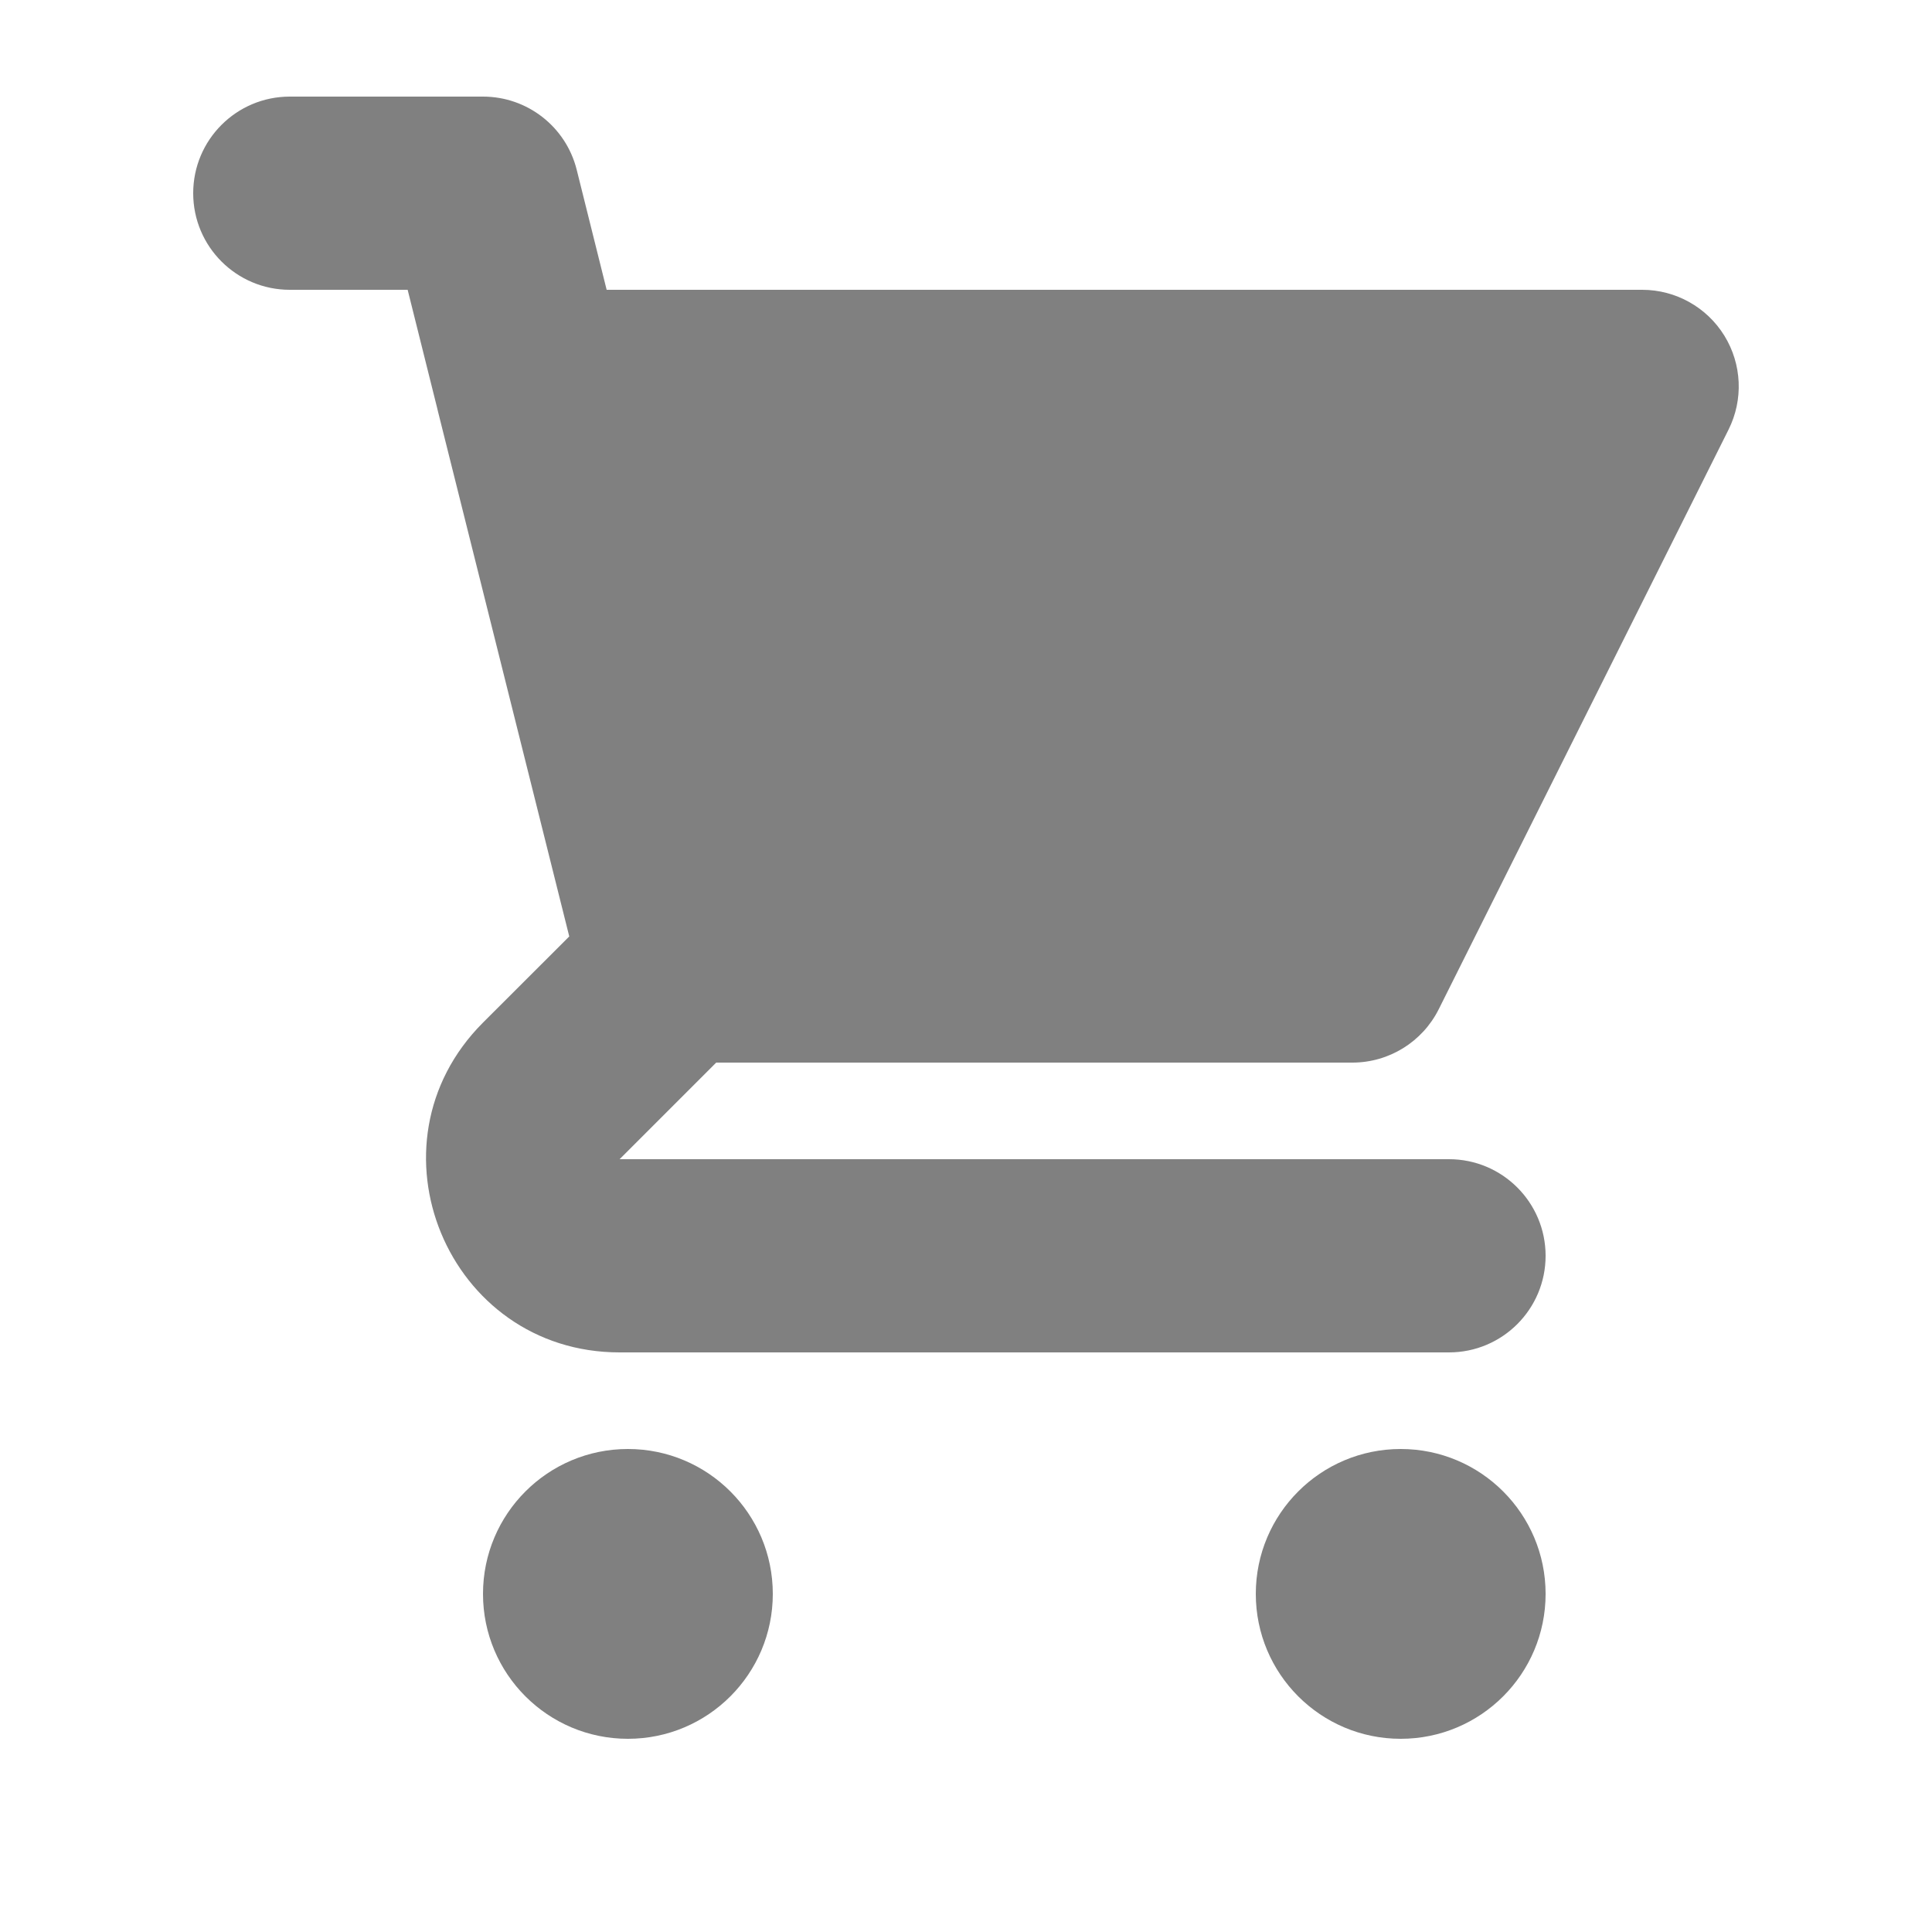
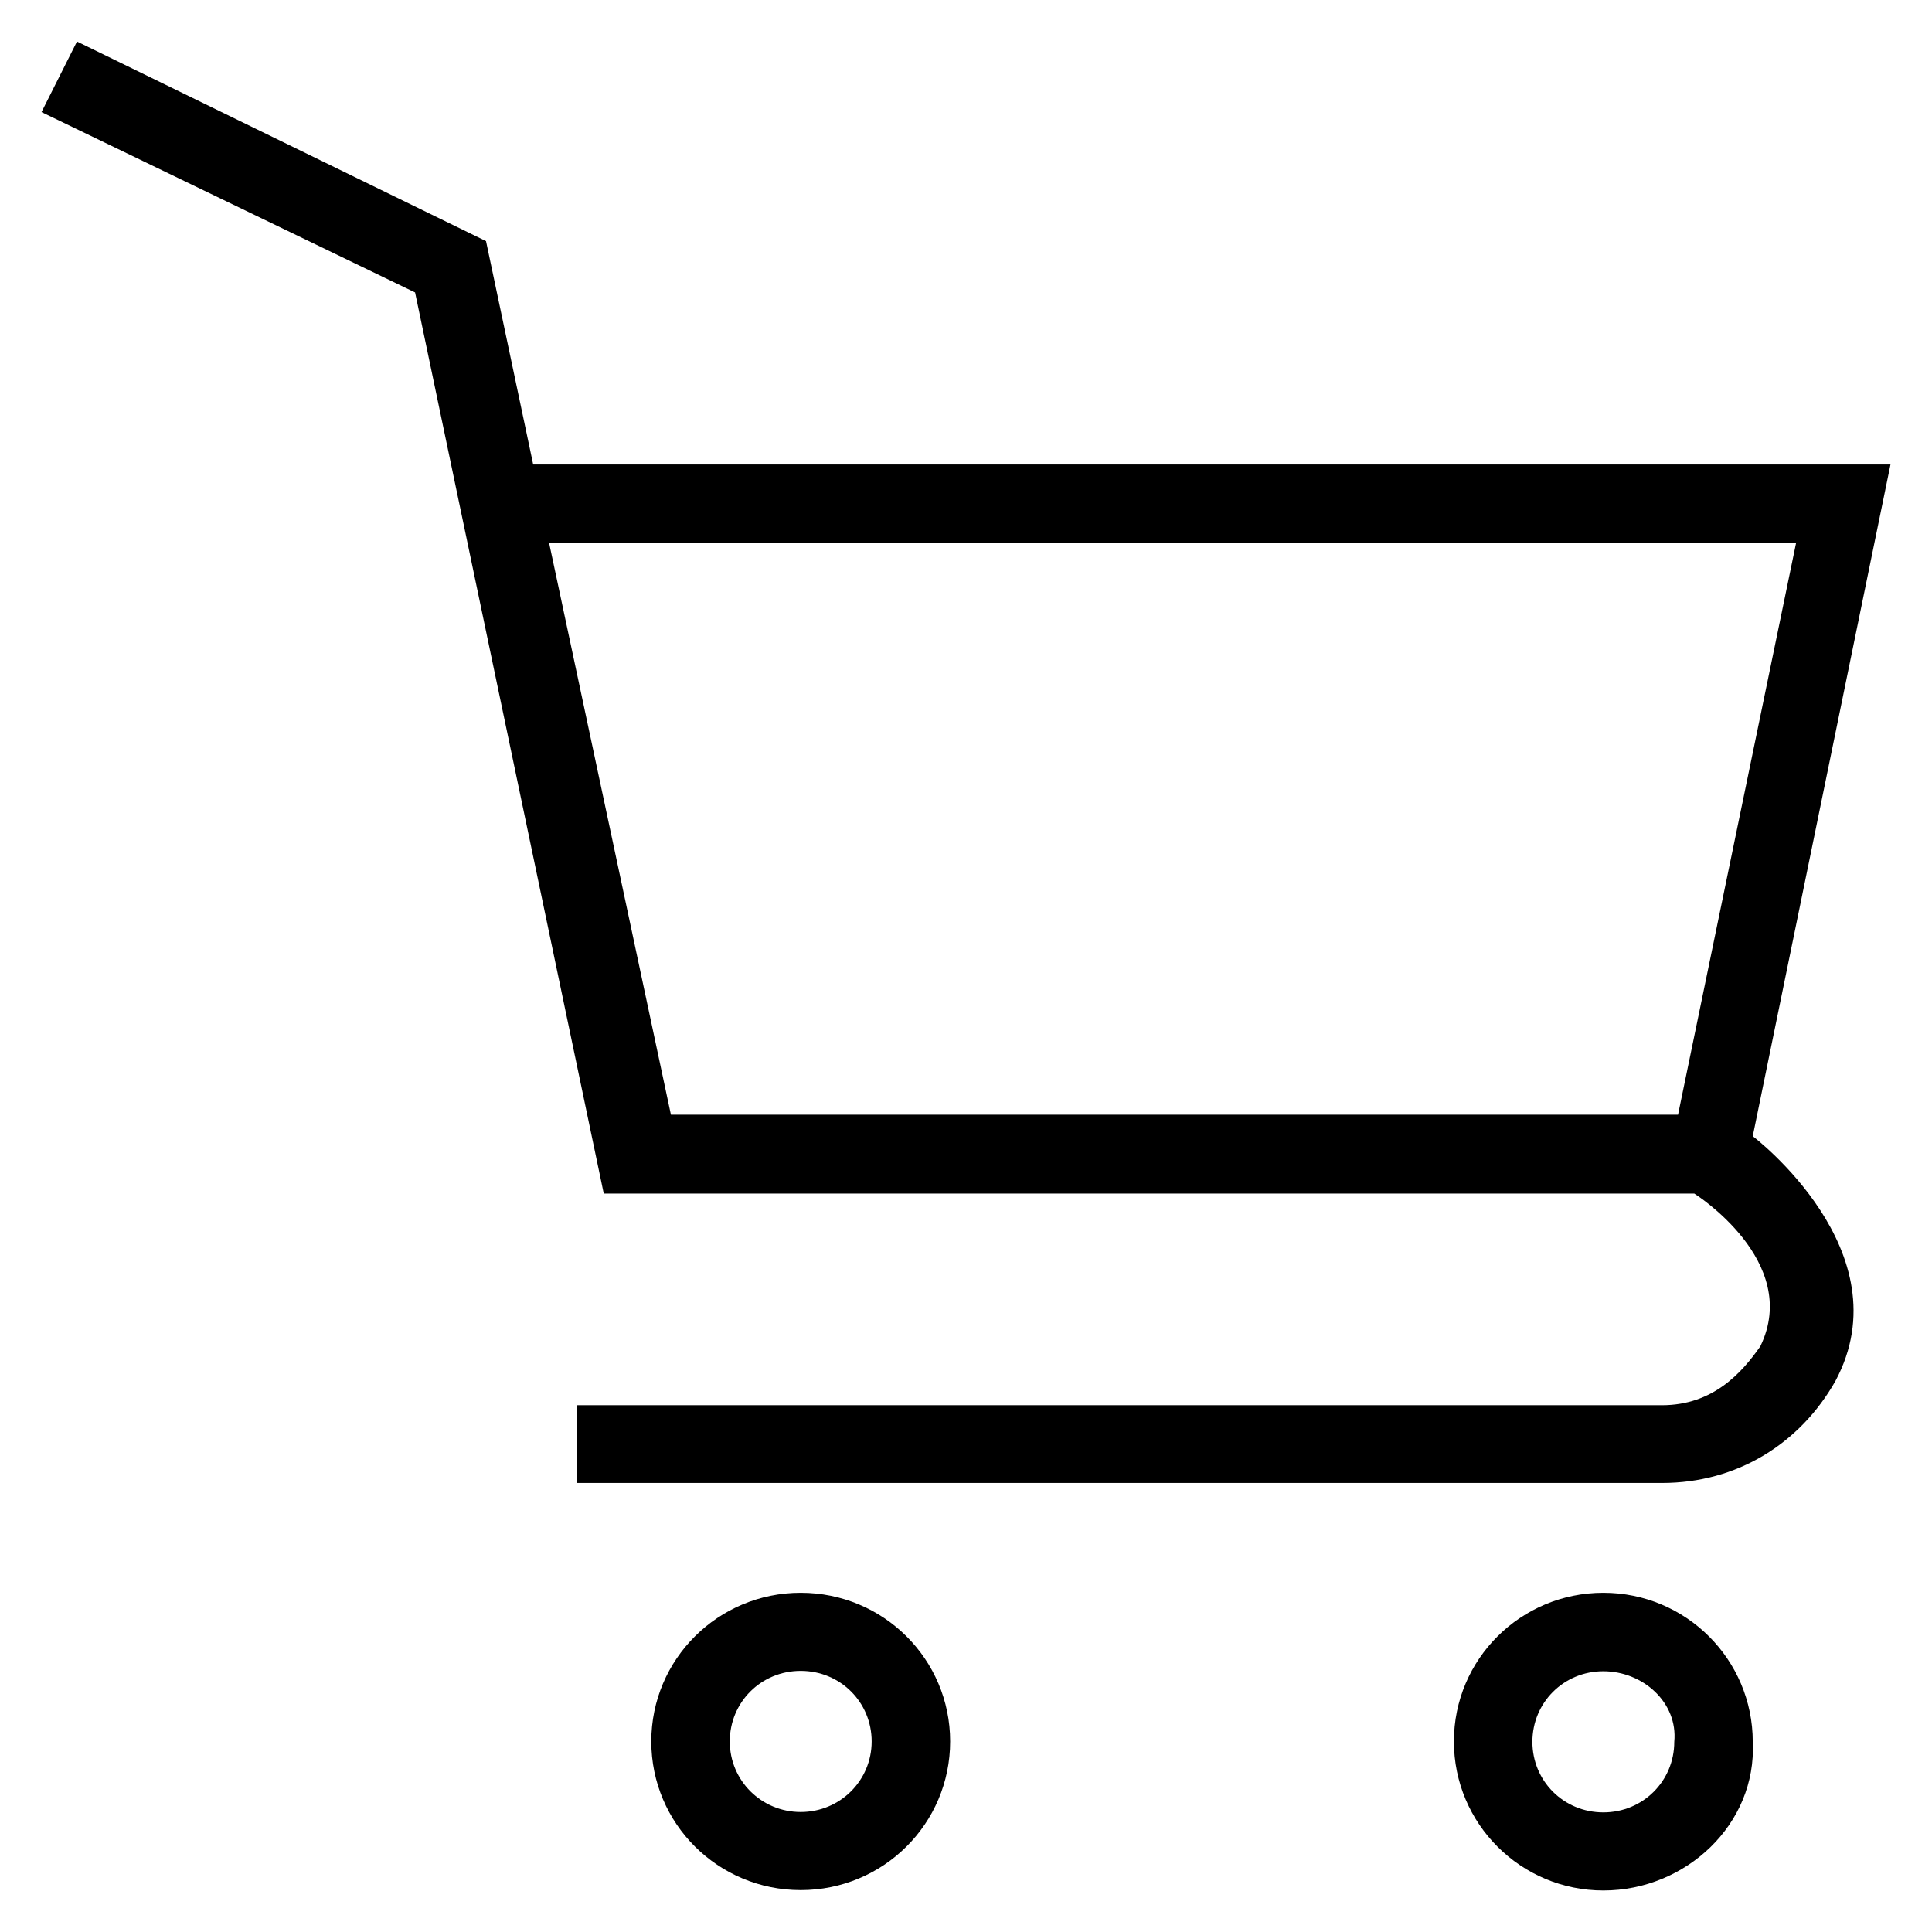
- <svg xmlns="http://www.w3.org/2000/svg" viewBox="0 0 20 20" fill="gray" width="24" height="24">
-   <path d="M3 1a1 1 0 000 2h1.22l.305 1.222a.997.997 0 00.01.042l1.358 5.43-.893.892C3.74 11.846 4.632 14 6.414 14H15a1 1 0 000-2H6.414l1-1H14a1 1 0 00.894-.553l3-6A1 1 0 0017 3H6.28l-.31-1.243A1 1 0 005 1H3zM16 16.5a1.5 1.5 0 11-3 0 1.5 1.5 0 013 0zM6.5 18a1.5 1.5 0 100-3 1.5 1.5 0 000 3z" />
+ <svg xmlns="http://www.w3.org/2000/svg" version="1.1" viewBox="0 0 512 512" enable-background="new 0 0 512 512">
+   <g>
+     <g>
+       <path d="m464.5,301.1l36.5-178h-359.7l-12.5-59.2-108.4-52.9-9.4,18.7 99,47.8 50,238.8h289c0,0 28.5,17.9 17.5,40.5-4.9,7-12.5,15.6-26.1,15.6h-287.6v20.6h287.7c19.8,0 36.5-10.4 45.9-27 18.4-34.4-21.9-64.9-21.9-64.9zm-286.7-5.7l-32.3-151.6h330.5l-31.3,151.6h-266.9z" />
+       <path d="m212.2,422.1c-21.9,0-39.6,17.6-39.6,39.4s17.7,39.4 39.6,39.4 39.6-17.6 39.6-39.4-17.7-39.4-39.6-39.4zm0,58.1c-10.4,0-18.8-8.3-18.8-18.7s8.3-18.7 18.8-18.7 18.8,8.3 18.8,18.7-8.4,18.7-18.8,18.7z" />
+       <path d="m424.9,422.1c-21.9,0-39.6,17.6-39.6,39.4s17.7,39.5 39.6,39.5 40.7-17.6 39.6-39.4c0-21.8-17.7-39.5-39.6-39.5zm18.8,39.5c0,10.4-8.3,18.7-18.8,18.7s-18.8-8.3-18.8-18.7 8.3-18.7 18.8-18.7 19.8,8.3 18.8,18.7z" />
+     </g>
+   </g>
</svg>
